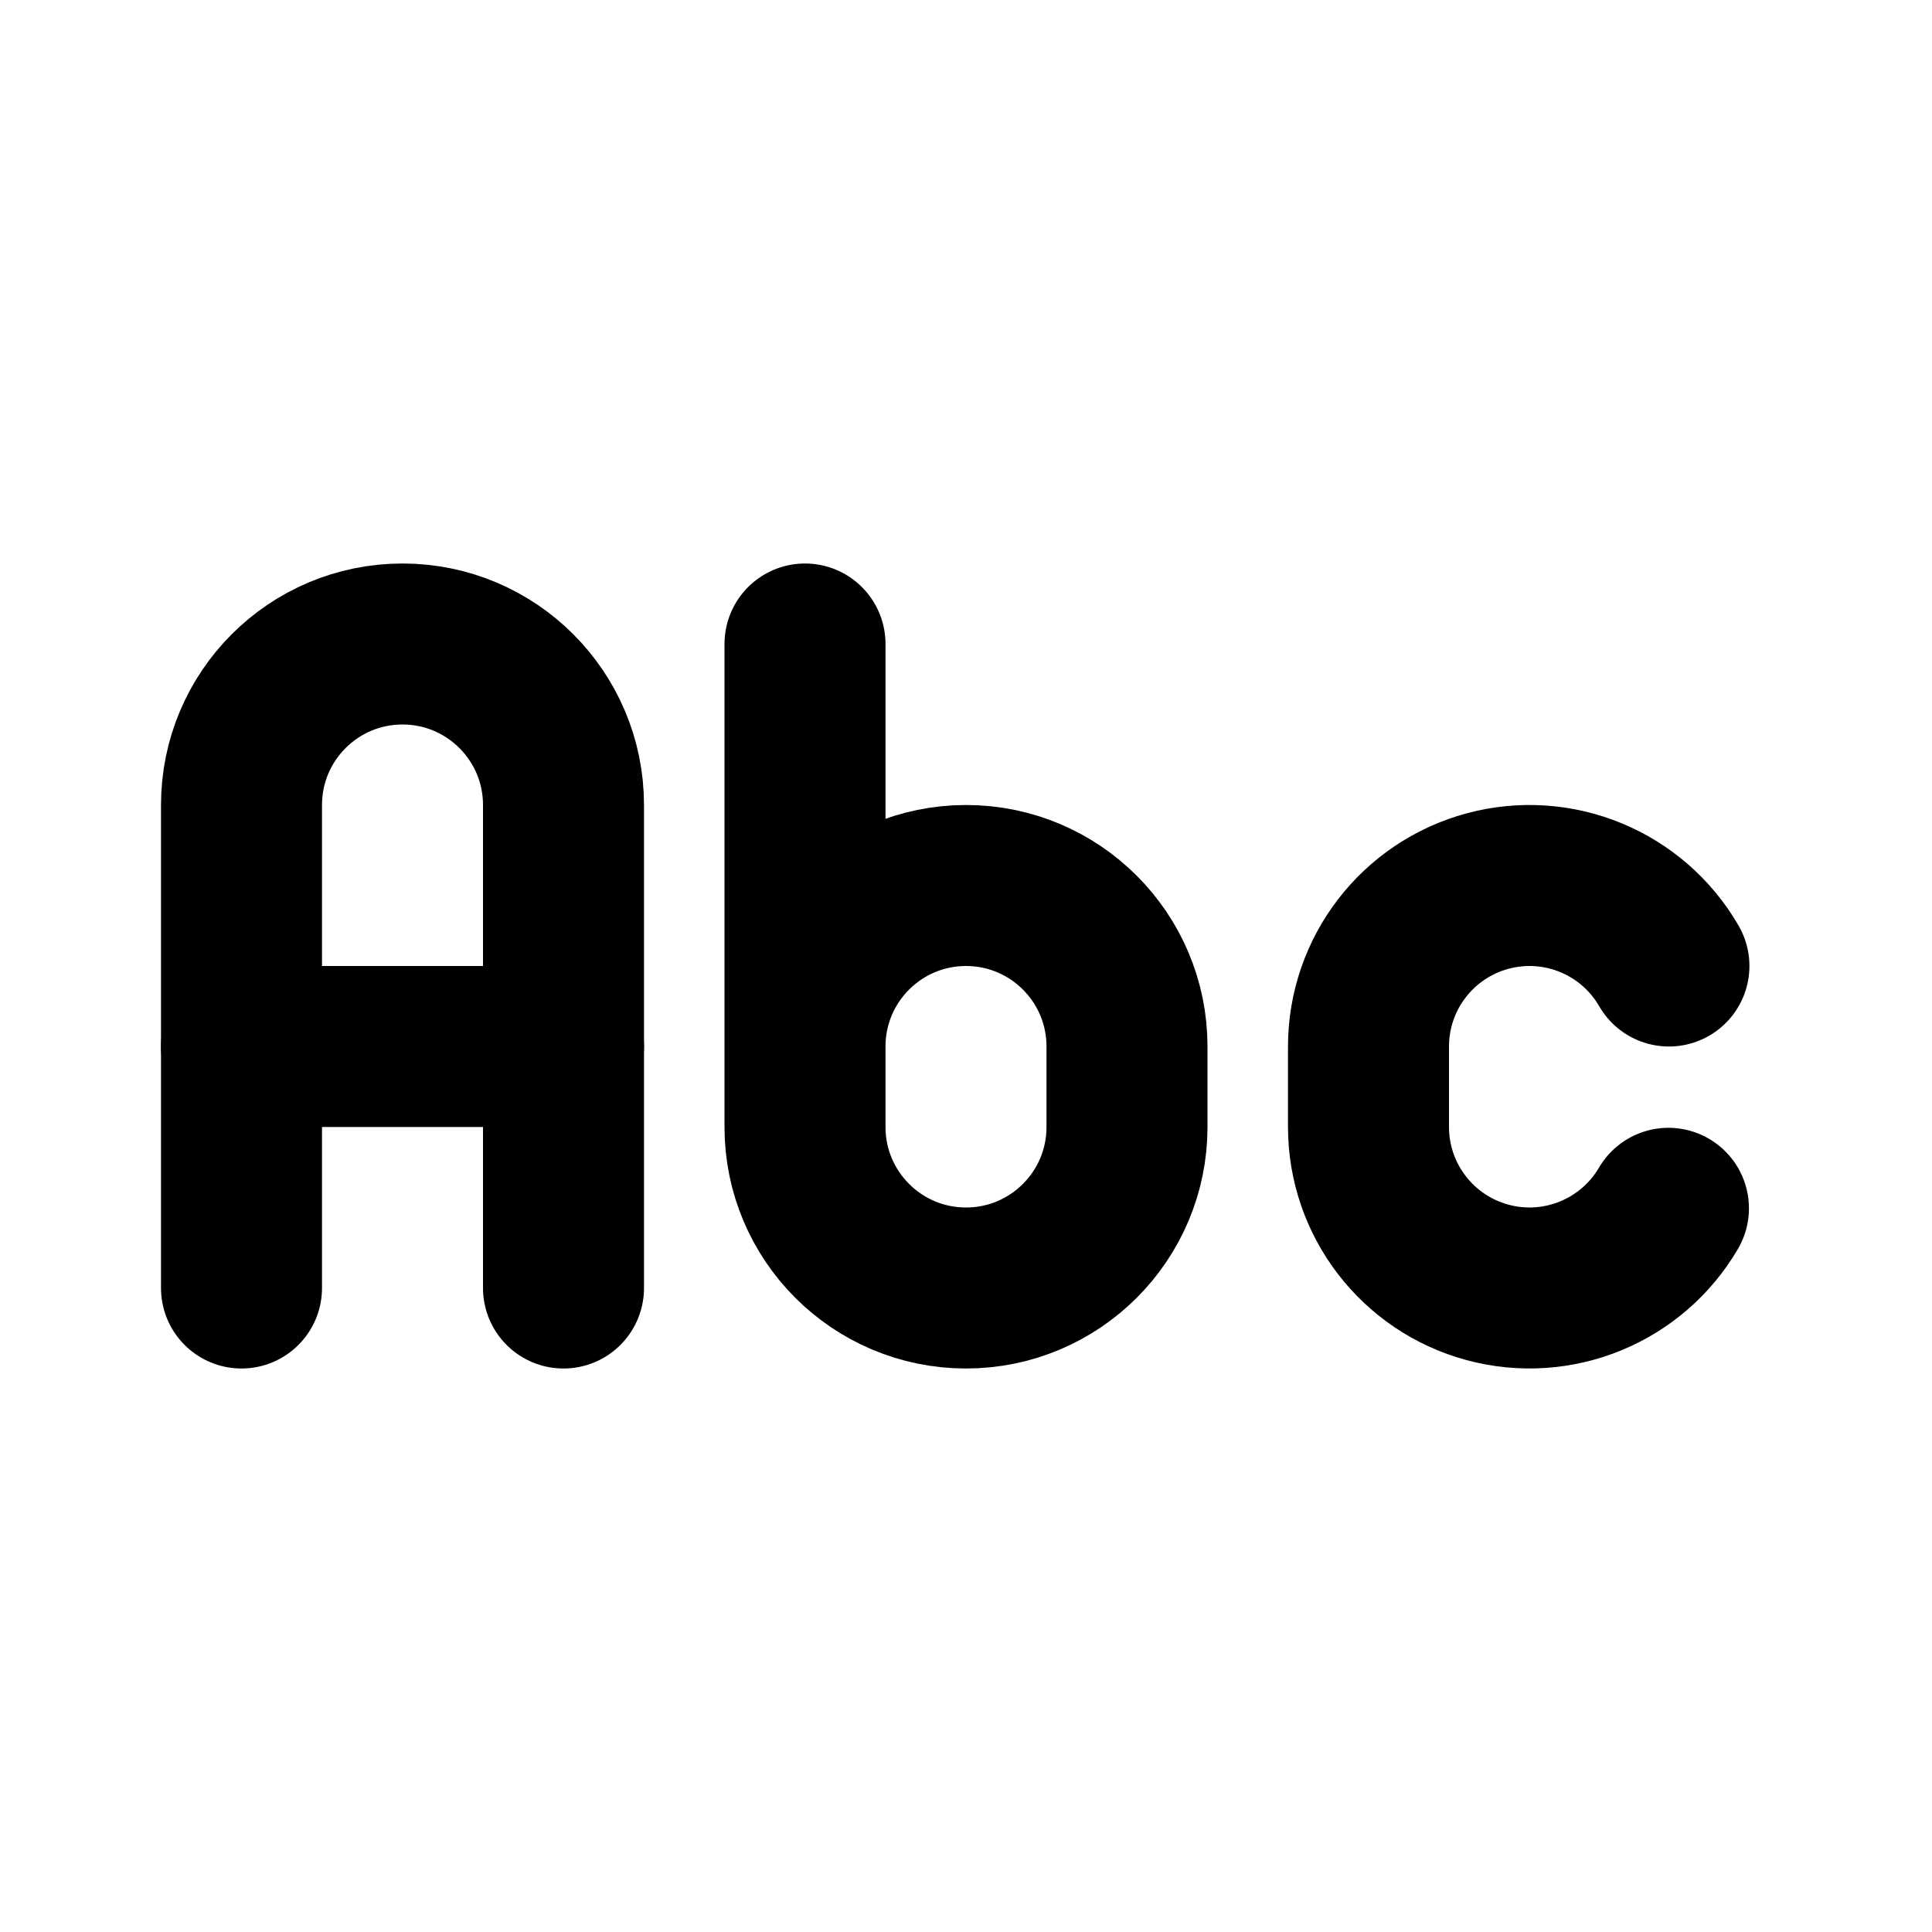
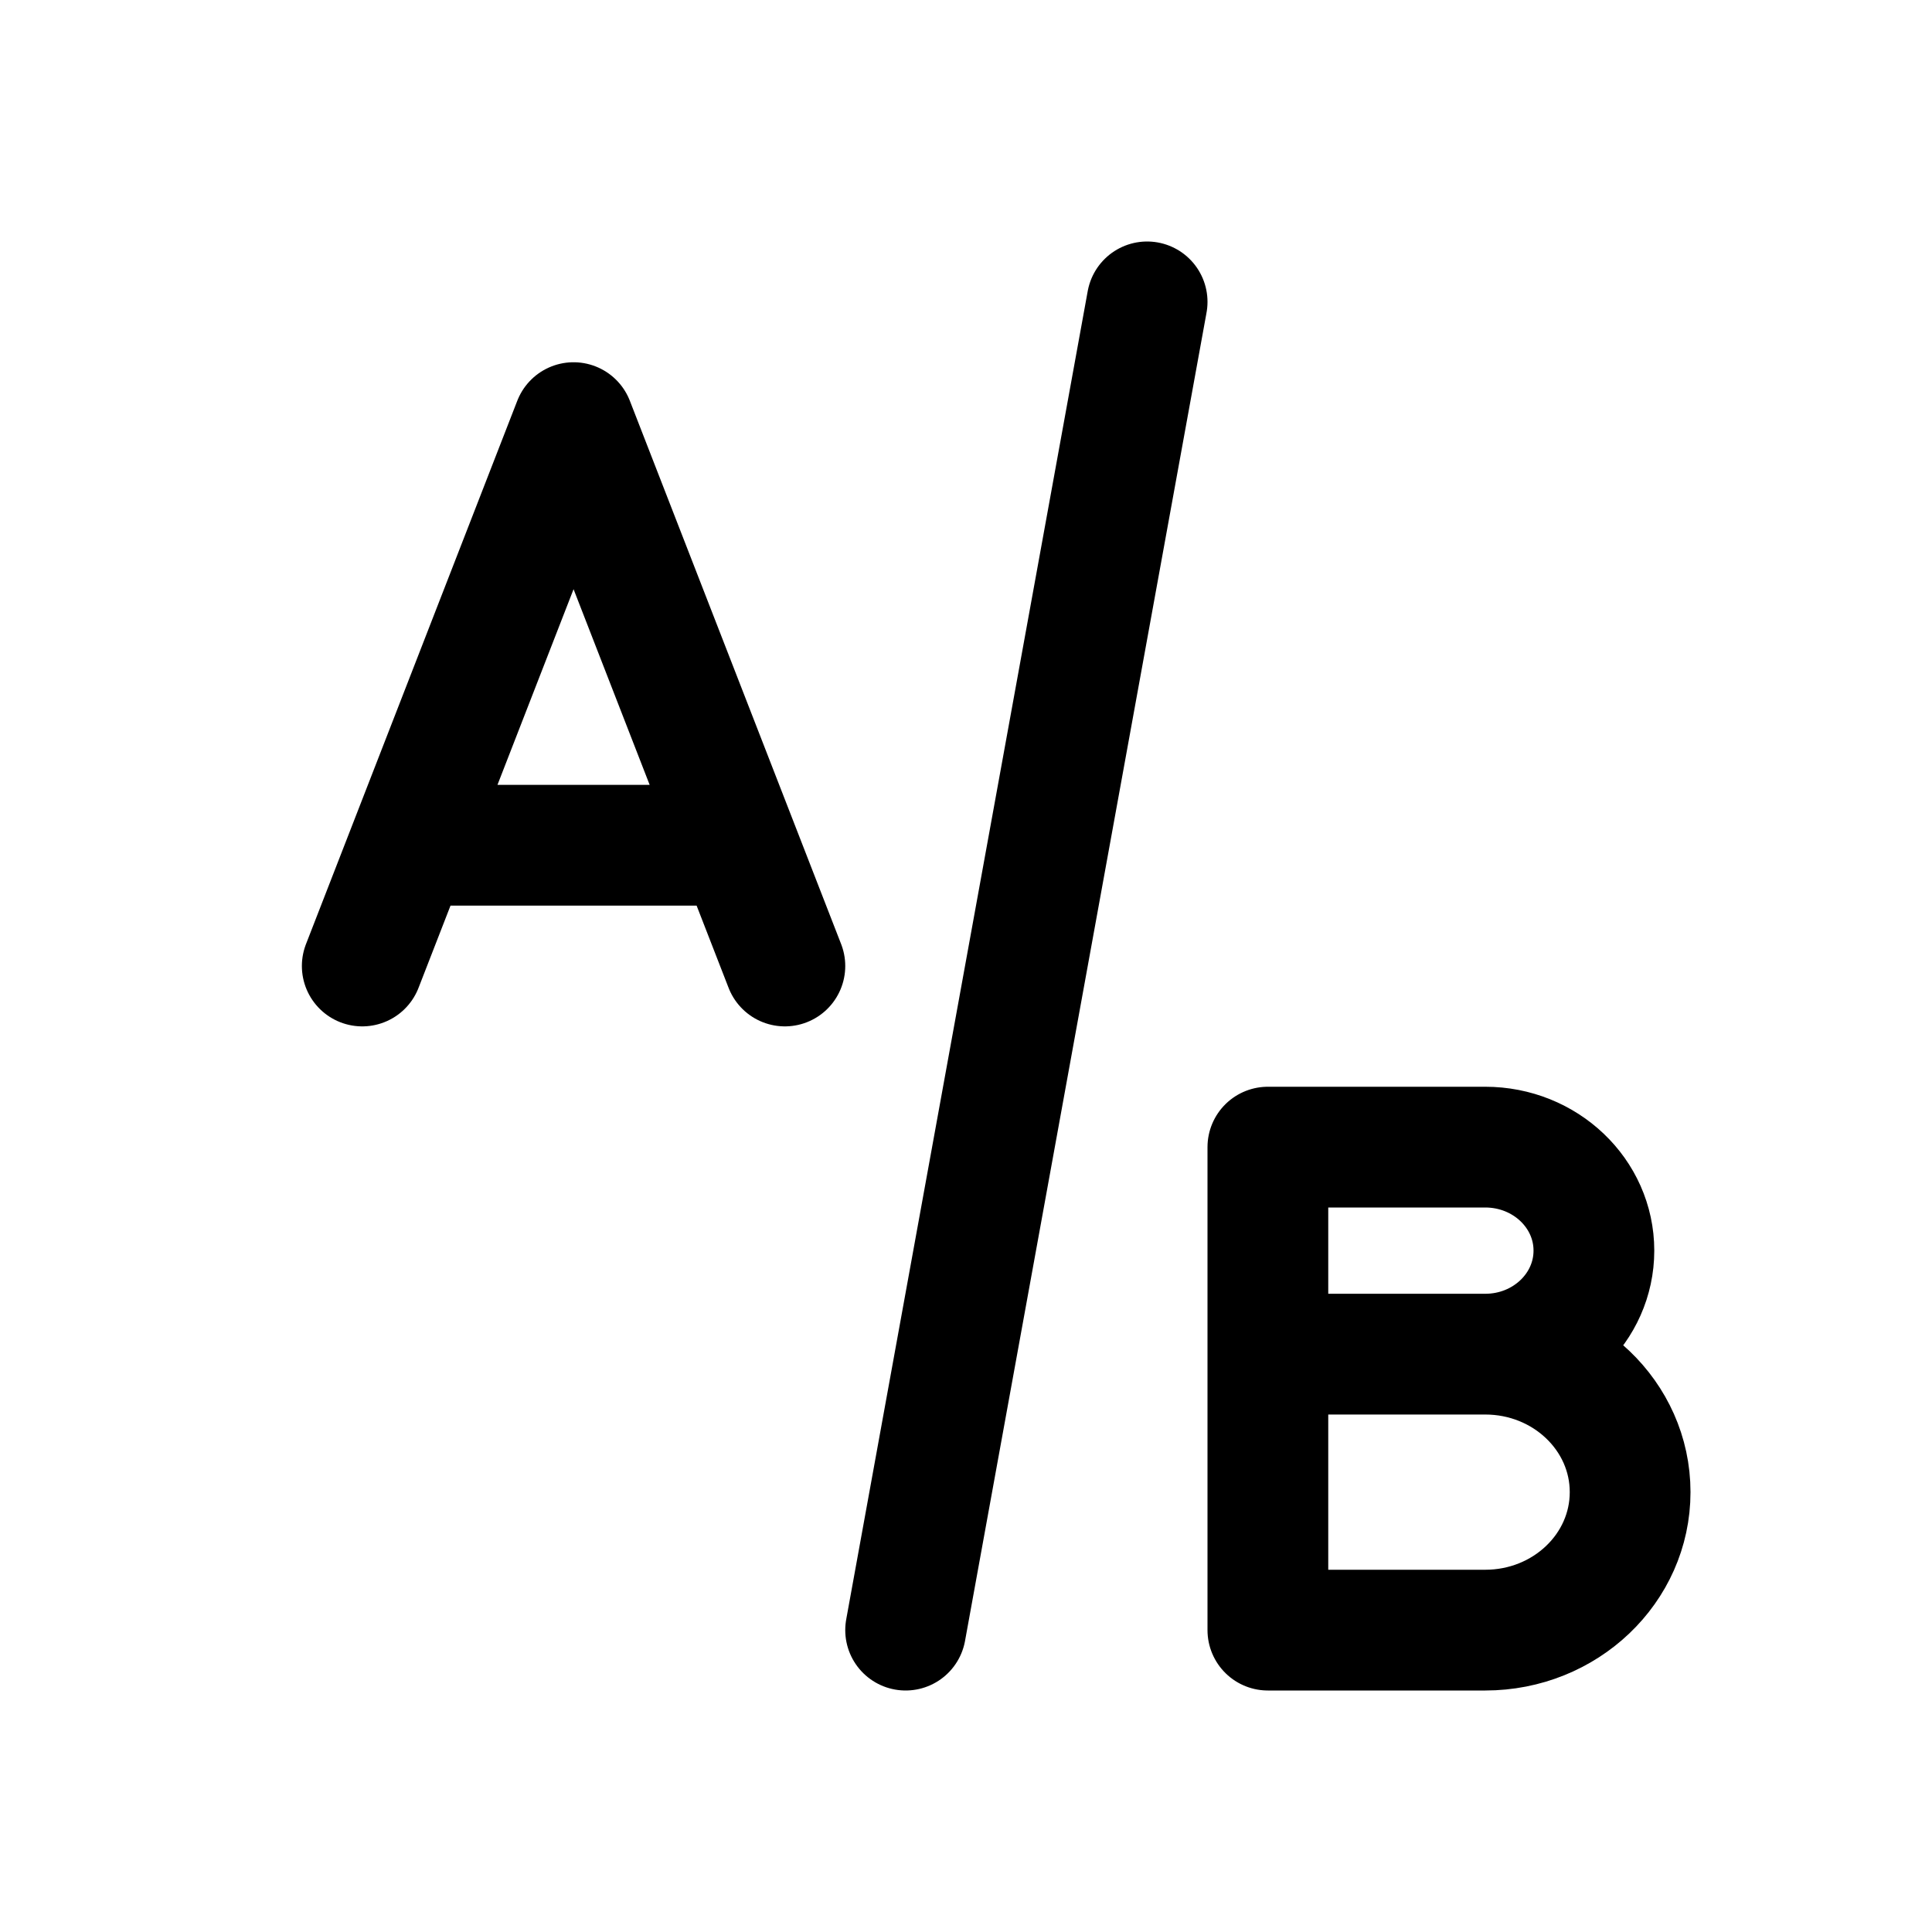
- <svg xmlns="http://www.w3.org/2000/svg" class="icon icon-tabler icon-tabler-abc" width="24" height="24" viewBox="0 0 24 24" stroke-width="2" stroke="currentColor" fill="none" stroke-linecap="round" stroke-linejoin="round">
-   <path stroke="none" d="M0 0h24v24H0z" fill="none" />
-   <path d="M3 16v-6a2 2 0 1 1 4 0v6" />
-   <path d="M3 13h4" />
-   <path d="M10 8v6a2 2 0 1 0 4 0v-1a2 2 0 1 0 -4 0v1" />
-   <path d="M20.732 12a2 2 0 0 0 -3.732 1v1a2 2 0 0 0 3.726 1.01" />
+ <svg xmlns="http://www.w3.org/2000/svg" width="32" height="32" viewBox="0 0 32 32" fill="none">
+   <path d="M19 5L15 27" stroke="black" stroke-width="2" stroke-linecap="round" stroke-linejoin="round" />
+   <path d="M6 16L9.5 7L13 16M7.4 14H11.6" stroke="black" stroke-width="2" stroke-linecap="round" stroke-linejoin="round" />
+   <path d="M24.6 22.429H21M24.6 22.429C25.594 22.429 26.4 21.661 26.4 20.714C26.4 19.767 25.594 19 24.6 19H21V27H24.6C25.925 27 27 25.977 27 24.714C27 23.452 25.925 22.429 24.6 22.429Z" stroke="black" stroke-width="2" stroke-linecap="round" stroke-linejoin="round" />
</svg>
